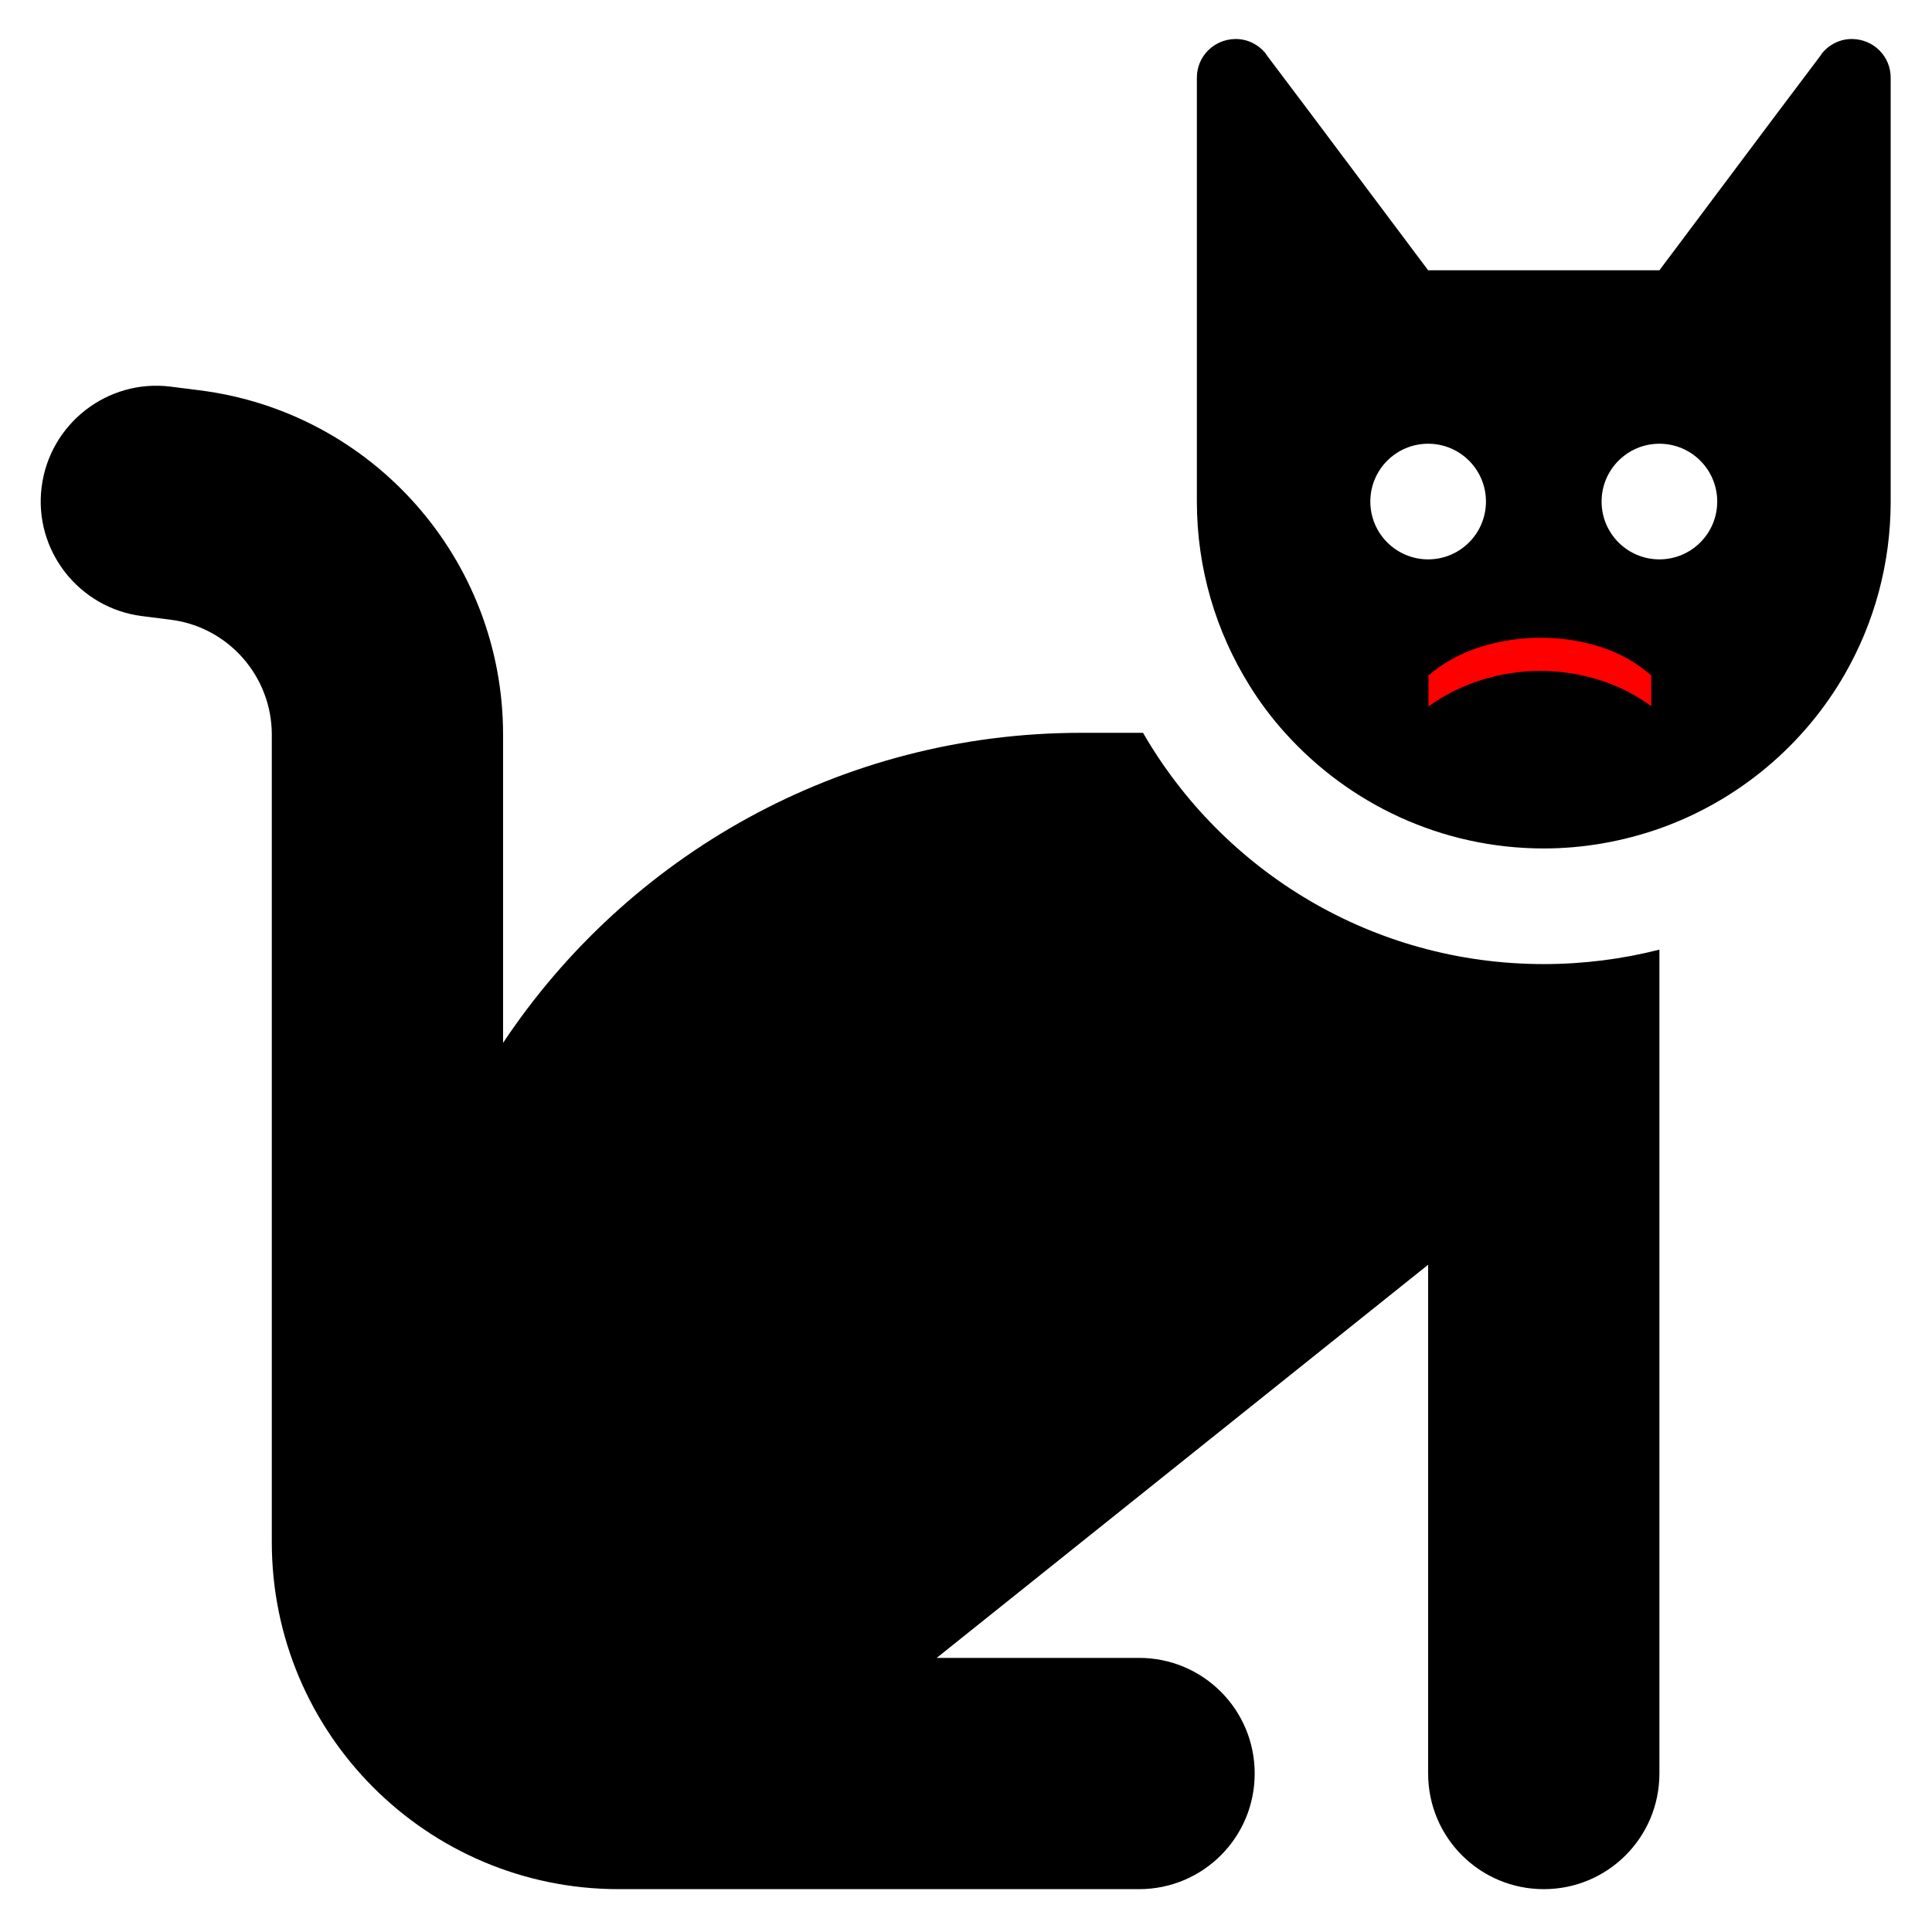
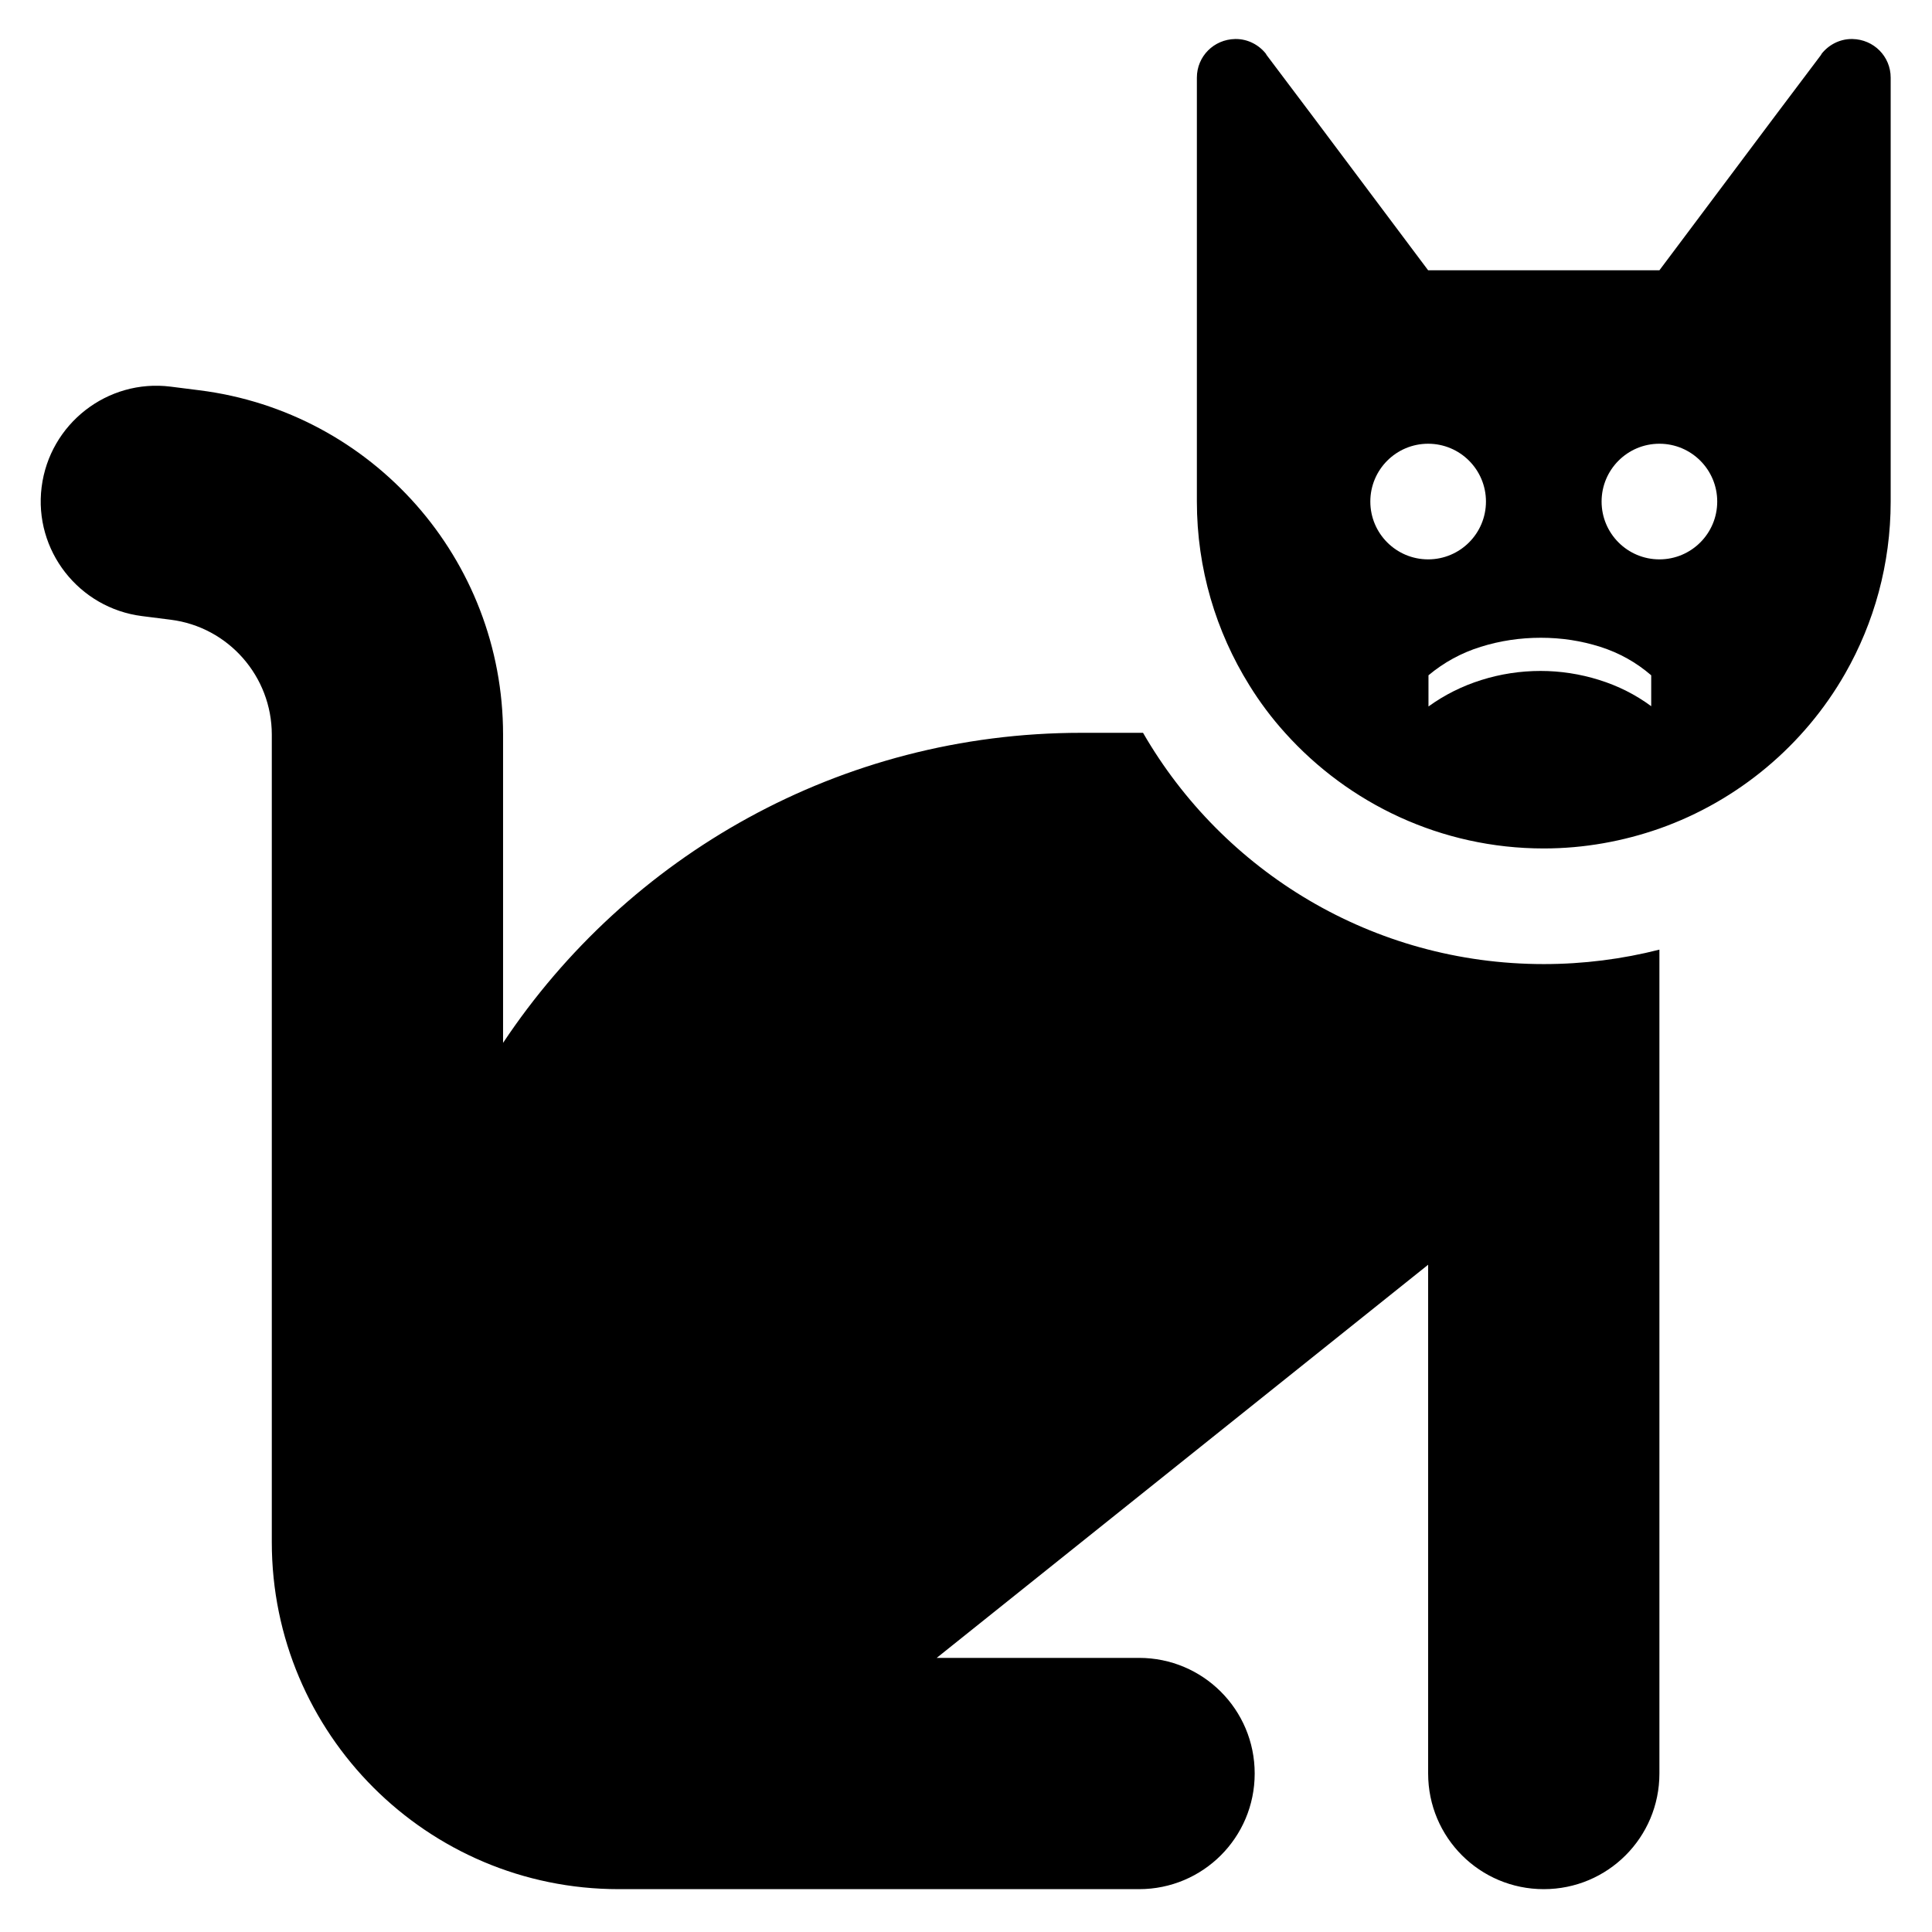
<svg xmlns="http://www.w3.org/2000/svg" version="1.1" width="1080" height="1080" viewBox="0 0 1080 1080" xml:space="preserve">
  <defs>
</defs>
  <rect x="0" y="0" width="100%" height="100%" fill="transparent" />
  <g transform="matrix(1 0 0 1 540 540)" id="02b545bd-d8f9-4625-bd86-0a54f1a6648c">
</g>
  <g transform="matrix(1 0 0 1 540 540)" id="2fab48fd-3d1f-4776-81b0-bd6055fe7618">
    <rect style="stroke: none; stroke-width: 1; stroke-dasharray: none; stroke-linecap: butt; stroke-dashoffset: 0; stroke-linejoin: miter; stroke-miterlimit: 4; fill: rgb(255,255,255); fill-rule: nonzero; opacity: 1; visibility: hidden;" vector-effect="non-scaling-stroke" x="-540" y="-540" rx="0" ry="0" width="1080" height="1080" />
  </g>
  <g transform="matrix(2.02 0 0 2.02 539.82 538.93)">
    <path style="stroke: rgb(0,0,0); stroke-width: 0; stroke-dasharray: none; stroke-linecap: butt; stroke-dashoffset: 0; stroke-linejoin: miter; stroke-miterlimit: 4; fill: rgb(0,0,0); fill-rule: nonzero; opacity: 1;" vector-effect="non-scaling-stroke" transform=" translate(-288.02, -256)" d="M 320 192 L 337.1 192 C 359.2 230.3 400.6 256 448 256 C 459 256 469.8 254.6 480 252 L 480 256 L 480 288 L 480 480 C 480 497.7 465.7 512 448 512 C 430.3 512 416 497.7 416 480 L 416 339.2 L 280 448 L 336 448 C 353.7 448 368 462.3 368 480 C 368 497.7 353.7 512 336 512 L 192 512 C 139 512 96 469 96 416 L 96 192.5 C 96 176.4 84 162.7 68 160.7 L 60.1 159.7 C 42.6 157.5 30.1 141.5 32.3 124 C 34.5 106.5 50.5 94 68 96.2 L 75.9 97.2 C 123.9 103.2 160 144 160 192.5 L 160 277.8 C 194.4 226.1 253.2 192 320 192 z M 480 218.5 C 480 218.5 480 218.5 480 218.5 C 470 222 459.2 224 448 224 C 419.6 224 394 211.6 376.4 192 C 376.4 192 376.4 192 376.4 192 C 372.7 187.9 369.4 183.5 366.5 178.8 C 357.3 164 352 146.6 352 128 C 352 128 352 128 352 128 L 352 32 L 352 12 L 352 10.7 C 352 4.8 356.7 0.1 362.6 0 L 362.8 0 C 366.1 0 369.2 1.6 371.2 4.2 C 371.2 4.2 371.2 4.2 371.2 4.3 L 384 21.3 L 411.2 57.6 L 416 64 L 480 64 L 484.8 57.6 L 512 21.3 L 524.8 4.3 C 524.8 4.3 524.8 4.3 524.8 4.2 C 526.8 1.6 529.9 0 533.2 0 L 533.4 0 C 539.3 0.1 544 4.8 544 10.7 L 544 12 L 544 32 L 544 128 C 544 145.3 539.4 161.6 531.4 175.6 C 520.1 195.4 501.8 210.8 480 218.5 z M 432 128 C 432 119.163 424.837 112 416 112 C 407.163 112 400 119.163 400 128 C 400 136.837 407.163 144 416 144 C 424.837 144 432 136.837 432 128 z M 480 144 C 488.837 144 496 136.837 496 128 C 496 119.163 488.837 112 480 112 C 471.163 112 464 119.163 464 128 C 464 136.837 471.163 144 480 144 z" stroke-linecap="round" />
  </g>
  <g transform="matrix(0 -1.18 1.18 0 855.62 378.5)" style="" id="7fc8c3f0-2c11-4271-bac5-c2be9e6c762a">
-     <text xml:space="preserve" font-family="Alegreya" font-size="121" font-style="normal" font-weight="700" style="stroke: none; stroke-width: 1; stroke-dasharray: none; stroke-linecap: butt; stroke-dashoffset: 0; stroke-linejoin: miter; stroke-miterlimit: 4; fill: rgb(255,0,0); fill-rule: nonzero; opacity: 1; white-space: pre;">
+     <text xml:space="preserve" font-family="Alegreya" font-size="121" font-style="normal" font-weight="700" style="stroke: none; stroke-width: 1; stroke-dasharray: none; stroke-linecap: butt; stroke-dashoffset: 0; stroke-linejoin: miter; stroke-miterlimit: 4; fill: rgb(255,255,255); fill-rule: nonzero; opacity: 1; white-space: pre;">
      <tspan x="-17.54" y="38.01">)</tspan>
    </text>
  </g>
</svg>
